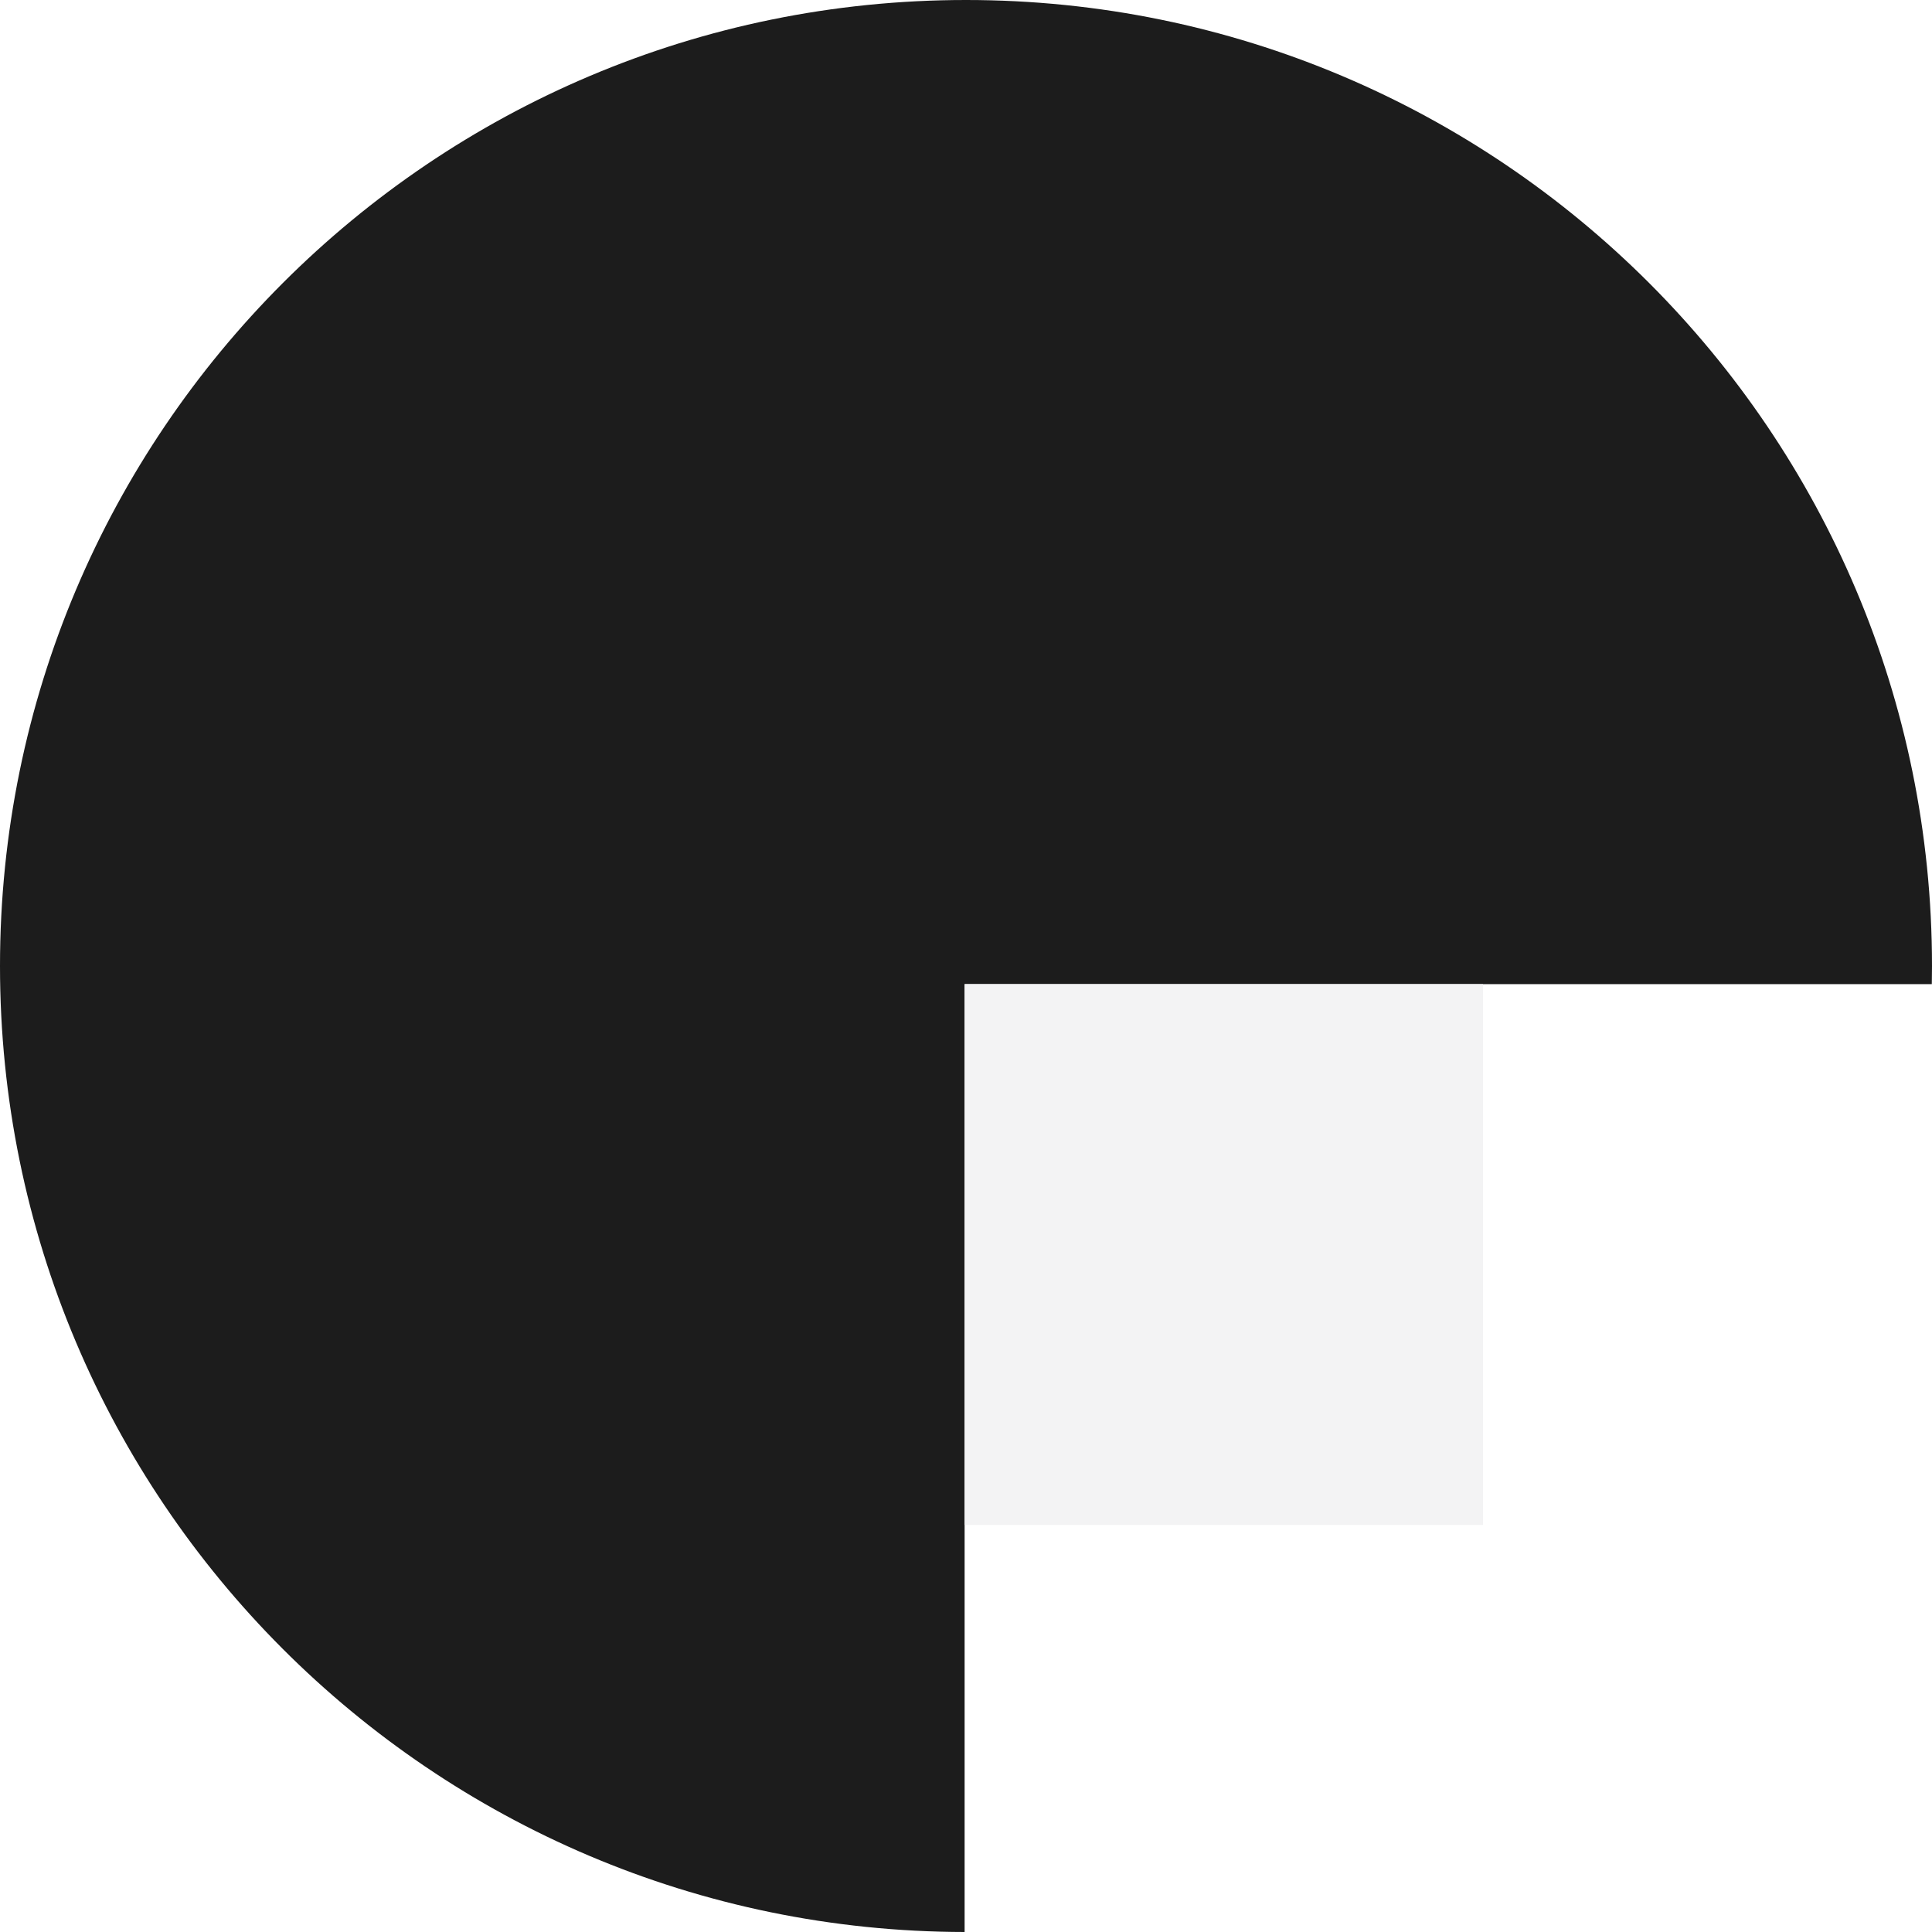
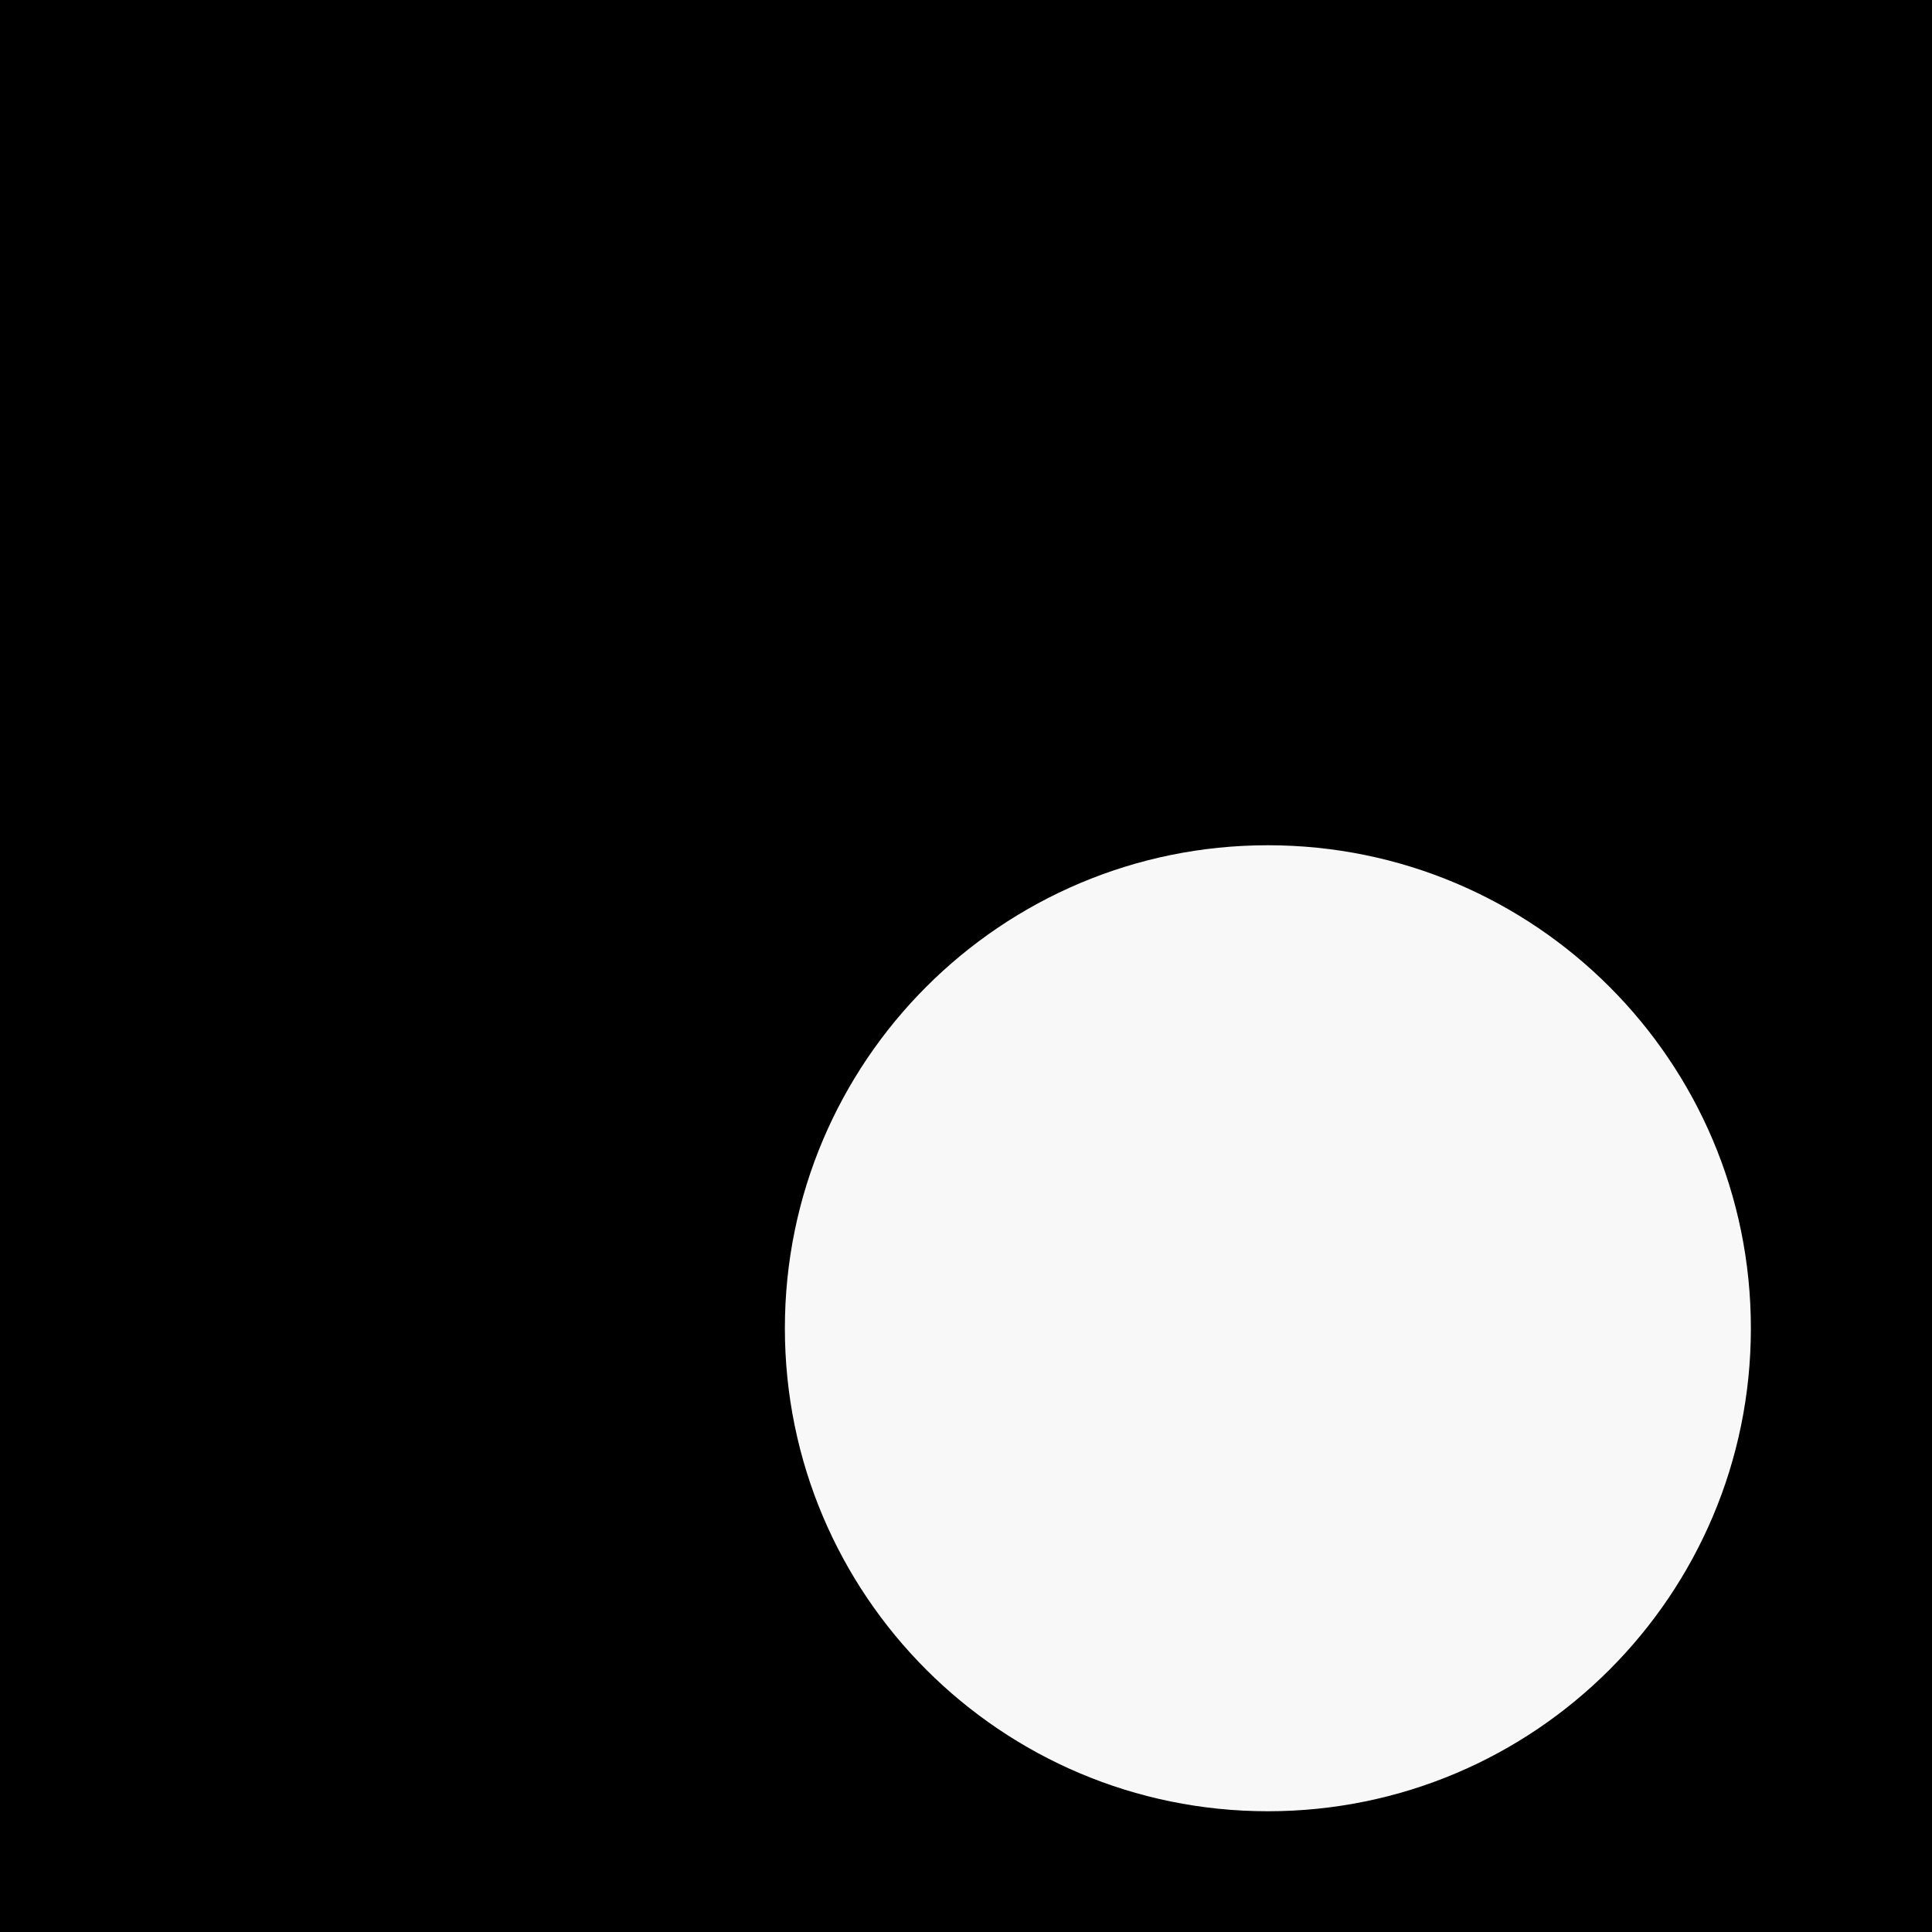
<svg xmlns="http://www.w3.org/2000/svg" width="32" height="32" viewBox="0 0 32 32" fill="none">
-   <g id="favicon">
-     <path id="Subtract" fill-rule="evenodd" clip-rule="evenodd" d="M31.997 16.3C31.999 16.2 32 16.1 32 16C32 7.163 24.837 0 16 0C7.163 0 0 7.163 0 16C0 24.829 7.151 31.988 15.977 32C15.985 32 15.992 32 16 32C16.007 32 16.015 32 16.022 32H15.977V16.3H31.997Z" fill="#1C1C1C" />
-     <rect id="Rectangle 7" x="15.977" y="16.3" width="8.586" height="8.958" fill="#F3F3F4" />
-   </g>
+   <path d="M0 0H32V32H0V0Z" fill="black" />
+   <circle r="8" transform="matrix(0 -1 -1 0 21 22)" fill="#F8F8F9" />
</svg>
